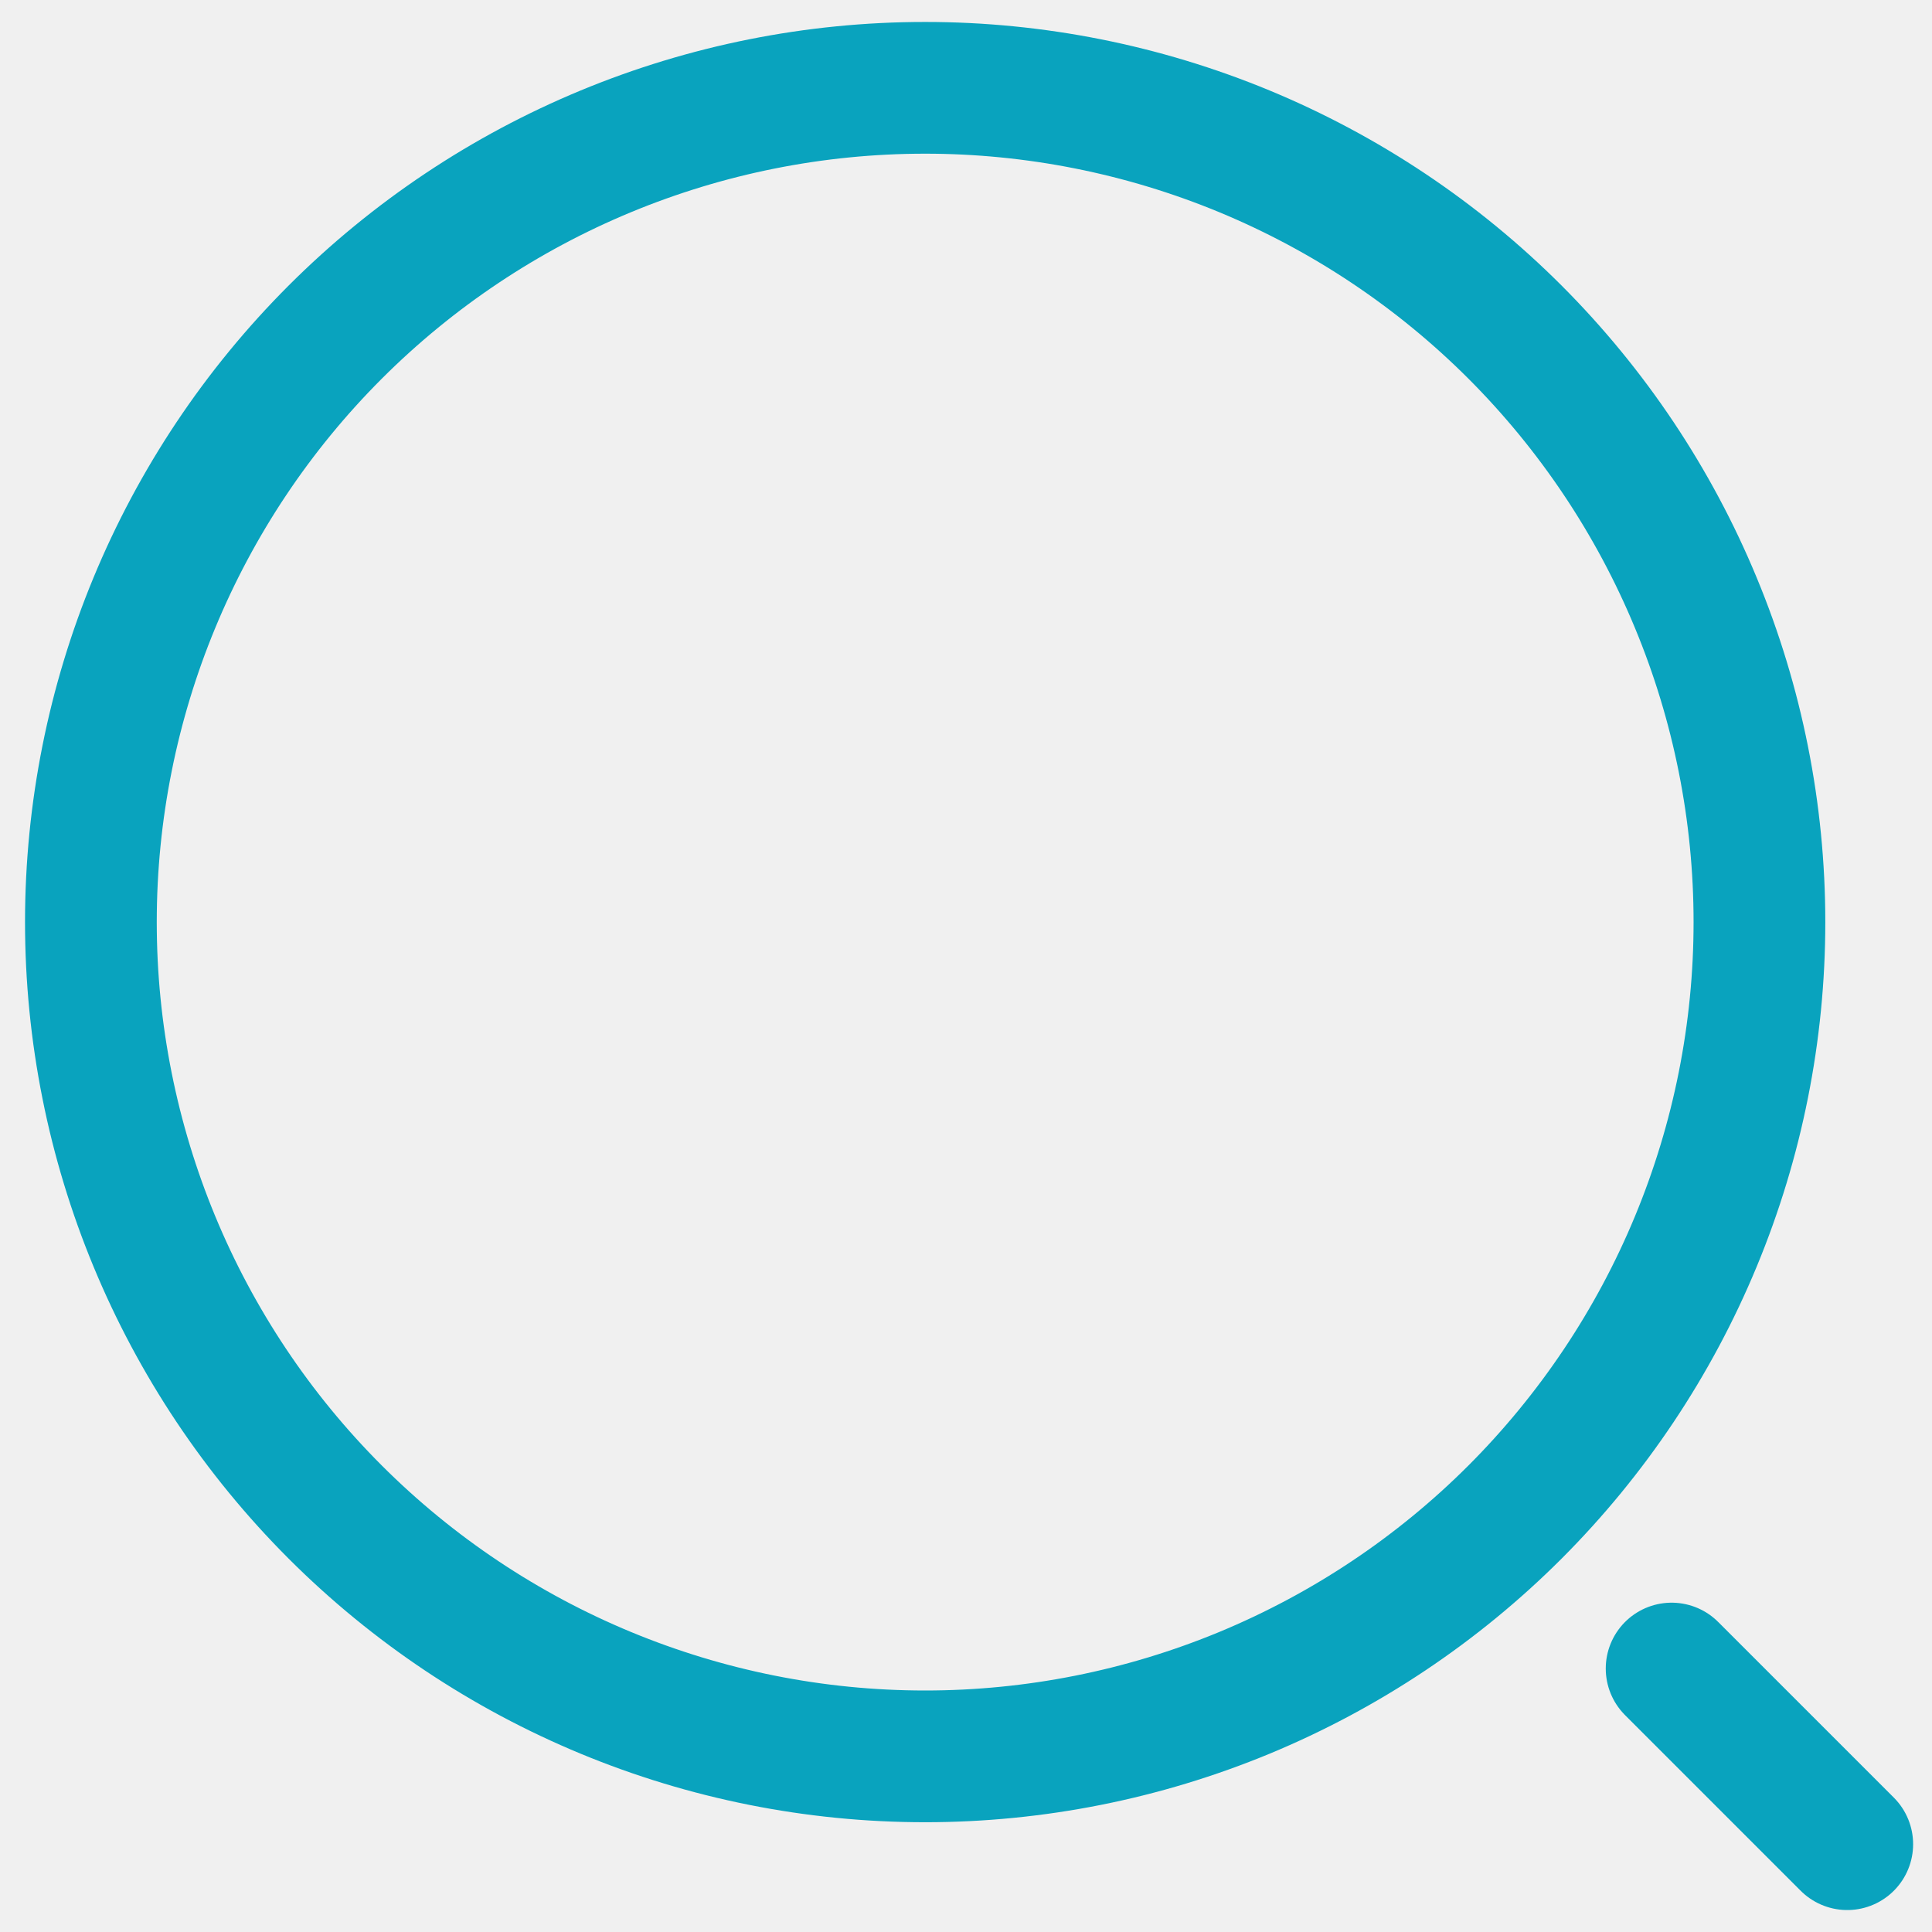
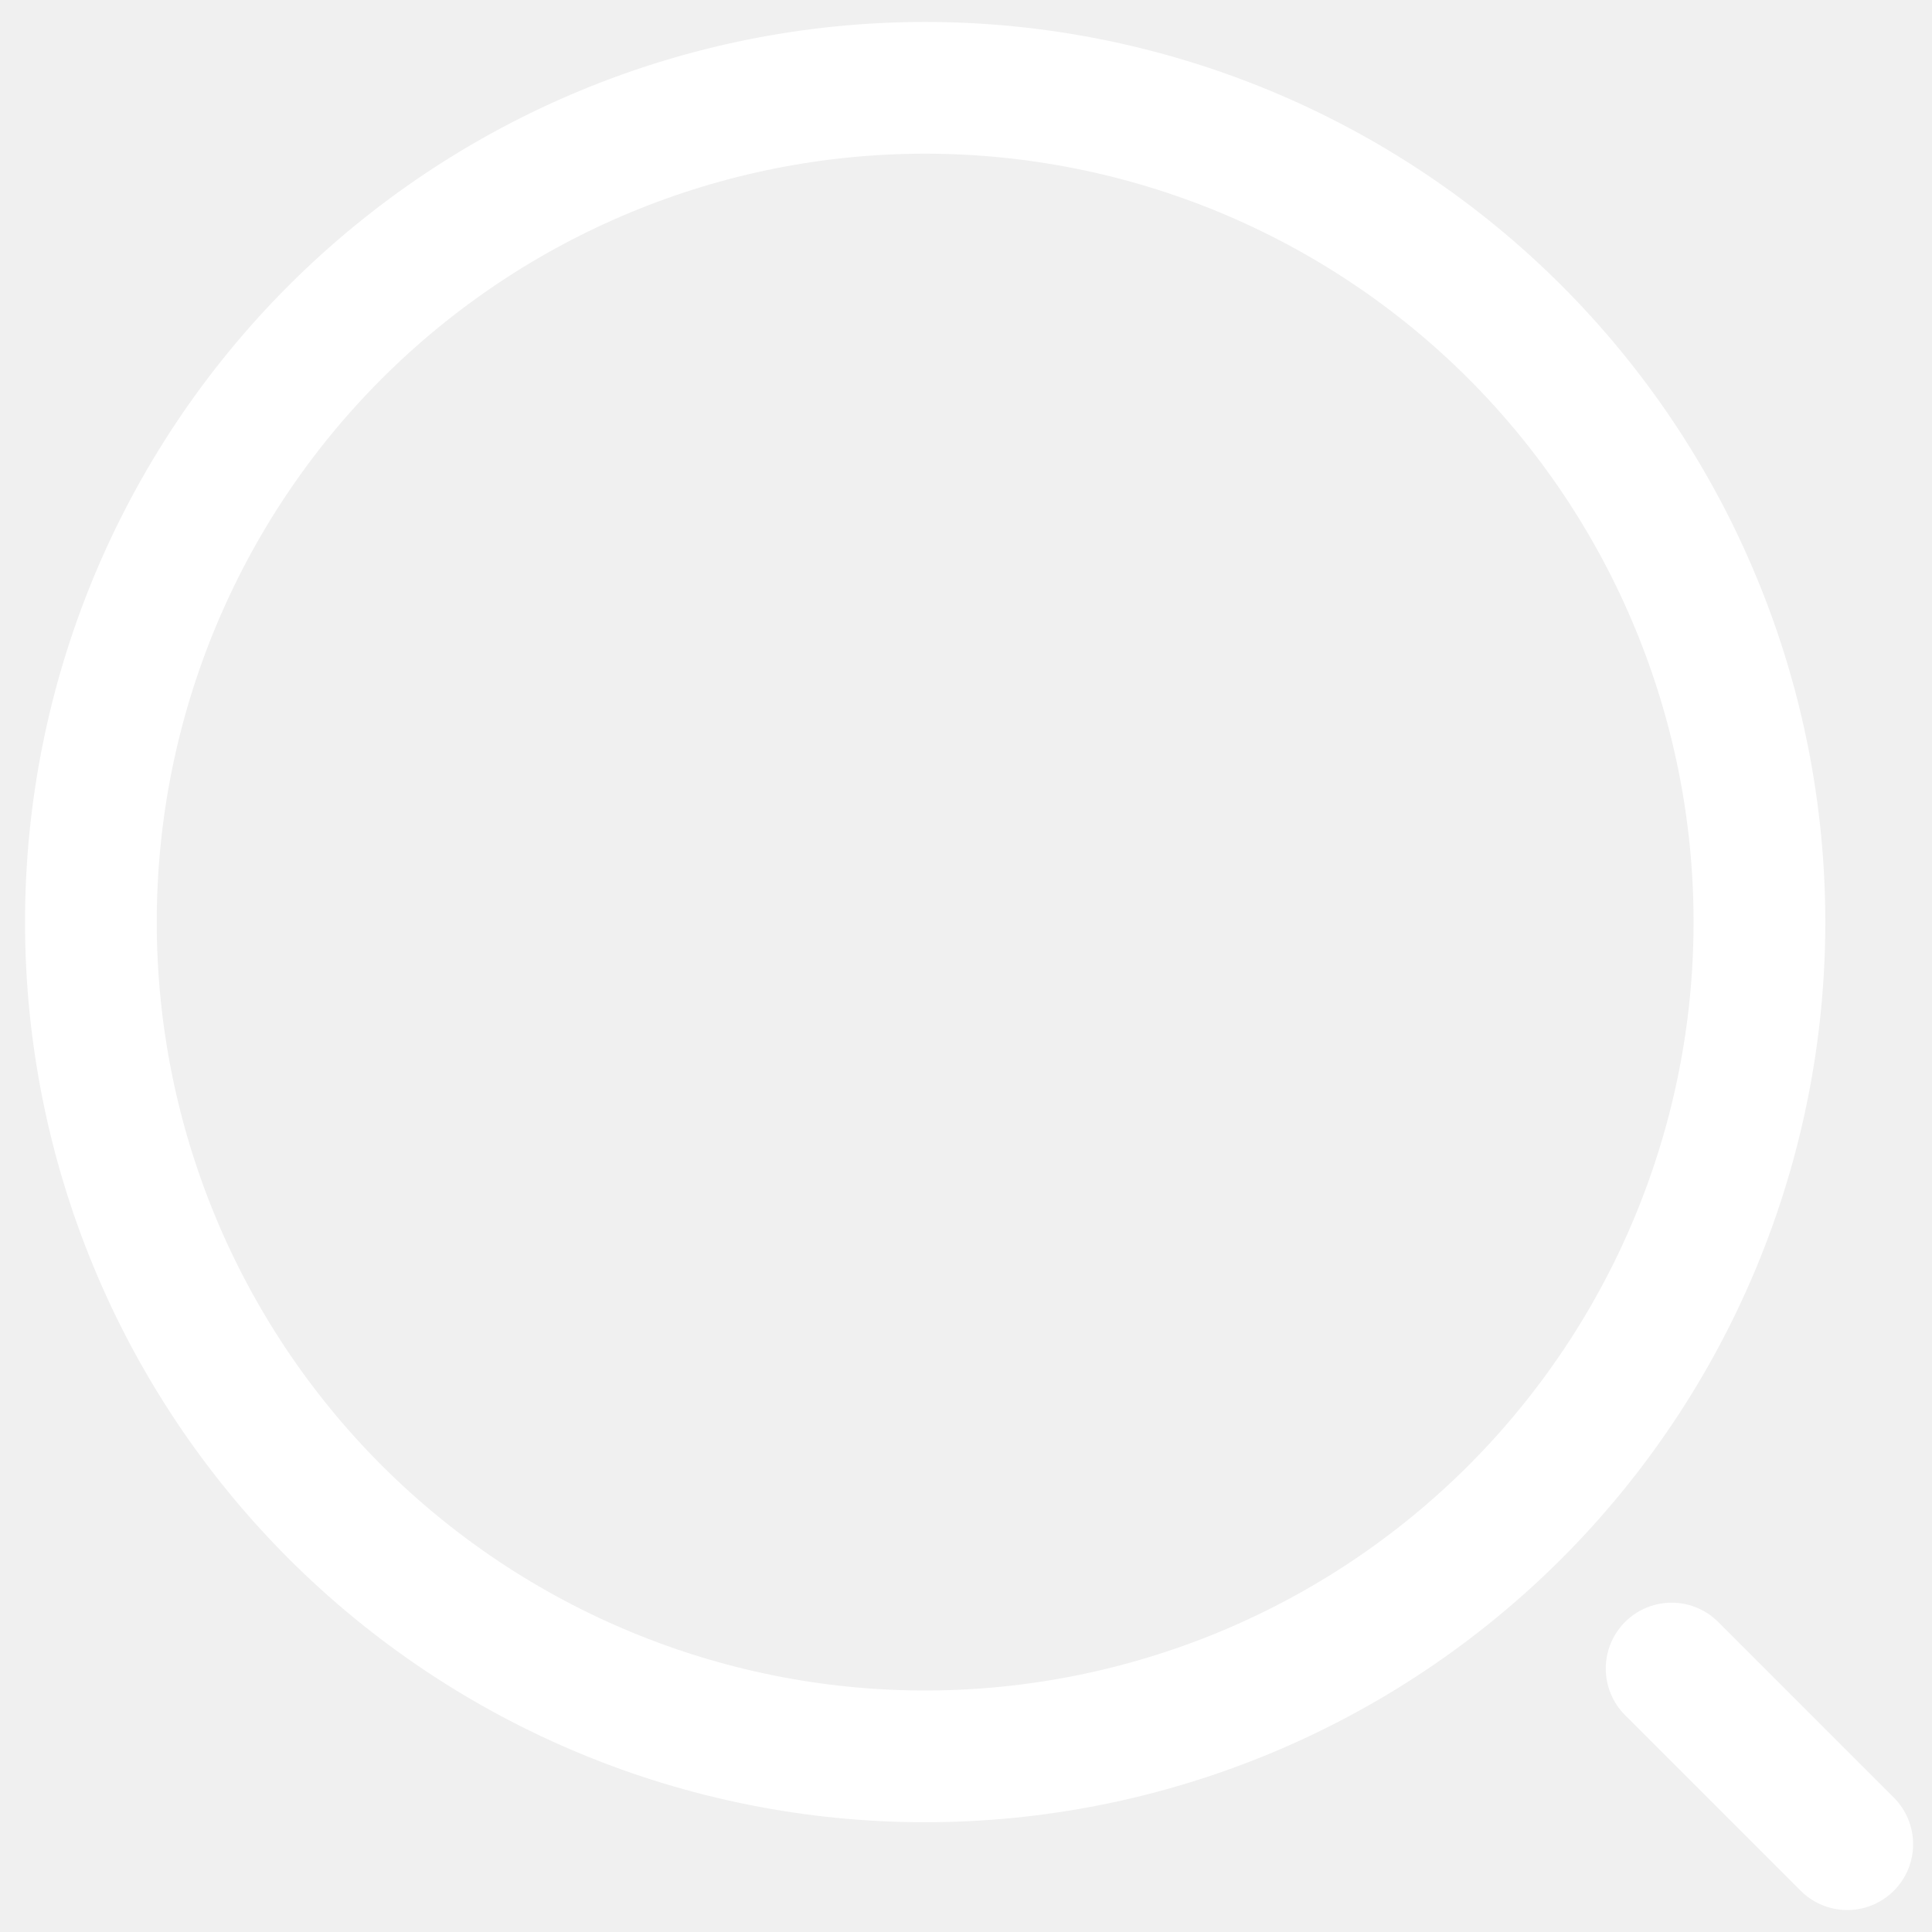
- <svg xmlns="http://www.w3.org/2000/svg" width="22" height="22" viewBox="0 0 22 22" fill="none">
-   <path d="M21.035 21L19.035 19M10.534 20C11.782 20 13.017 19.754 14.17 19.277C15.323 18.799 16.37 18.1 17.252 17.218C18.134 16.335 18.834 15.288 19.311 14.136C19.789 12.983 20.035 11.748 20.035 10.5C20.035 9.252 19.789 8.017 19.311 6.865C18.834 5.712 18.134 4.665 17.252 3.782C16.37 2.9 15.323 2.201 14.17 1.723C13.017 1.246 11.782 1 10.534 1C8.015 1 5.599 2.001 3.817 3.782C2.035 5.564 1.035 7.98 1.035 10.5C1.035 13.02 2.035 15.436 3.817 17.218C5.599 18.999 8.015 20 10.534 20Z" stroke="#09A3BE" stroke-width="1.5" stroke-linecap="round" stroke-linejoin="round" />
+ <svg xmlns="http://www.w3.org/2000/svg" width="22" height="22" viewBox="0 0 22 22" fill="none" color="#ffffff">
+   <path d="M21.035 21L19.035 19M10.534 20C11.782 20 13.017 19.754 14.17 19.277C15.323 18.799 16.37 18.1 17.252 17.218C18.134 16.335 18.834 15.288 19.311 14.136C19.789 12.983 20.035 11.748 20.035 10.5C20.035 9.252 19.789 8.017 19.311 6.865C18.834 5.712 18.134 4.665 17.252 3.782C16.37 2.9 15.323 2.201 14.17 1.723C13.017 1.246 11.782 1 10.534 1C8.015 1 5.599 2.001 3.817 3.782C2.035 5.564 1.035 7.98 1.035 10.5C1.035 13.02 2.035 15.436 3.817 17.218C5.599 18.999 8.015 20 10.534 20Z" stroke="#FFFFFF" stroke-width="1.5" stroke-linecap="round" stroke-linejoin="round" />
</svg>
